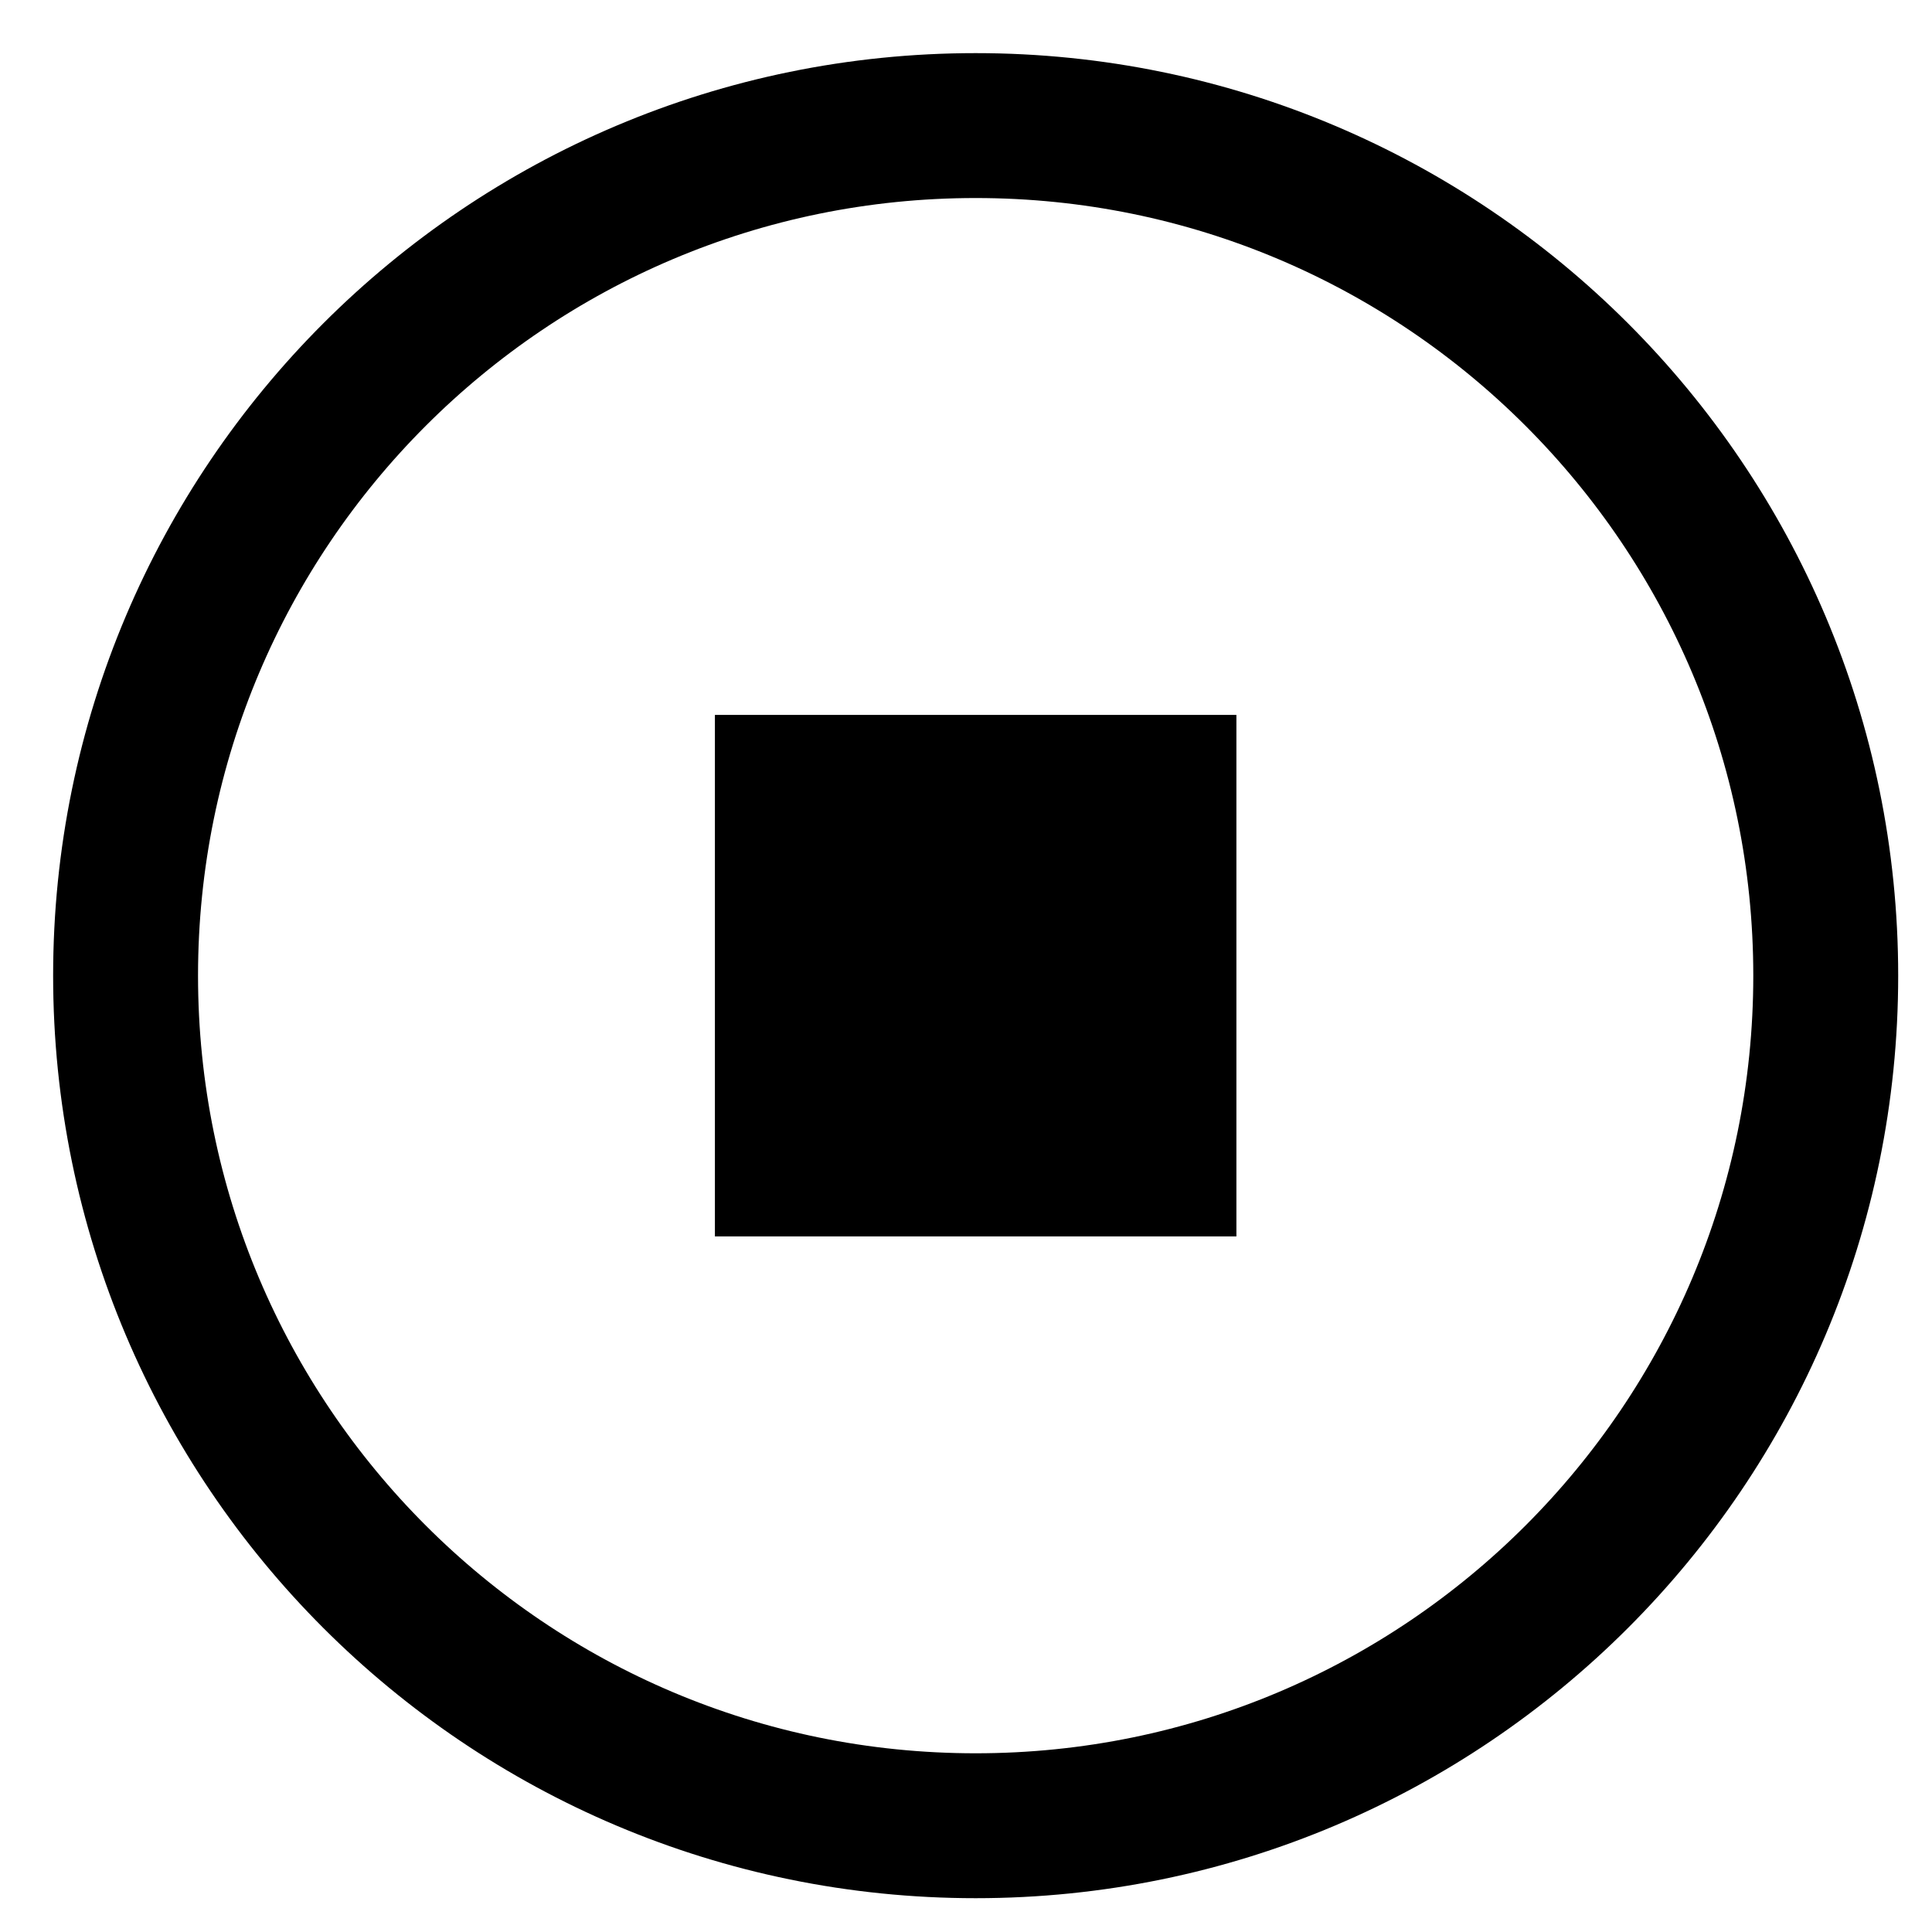
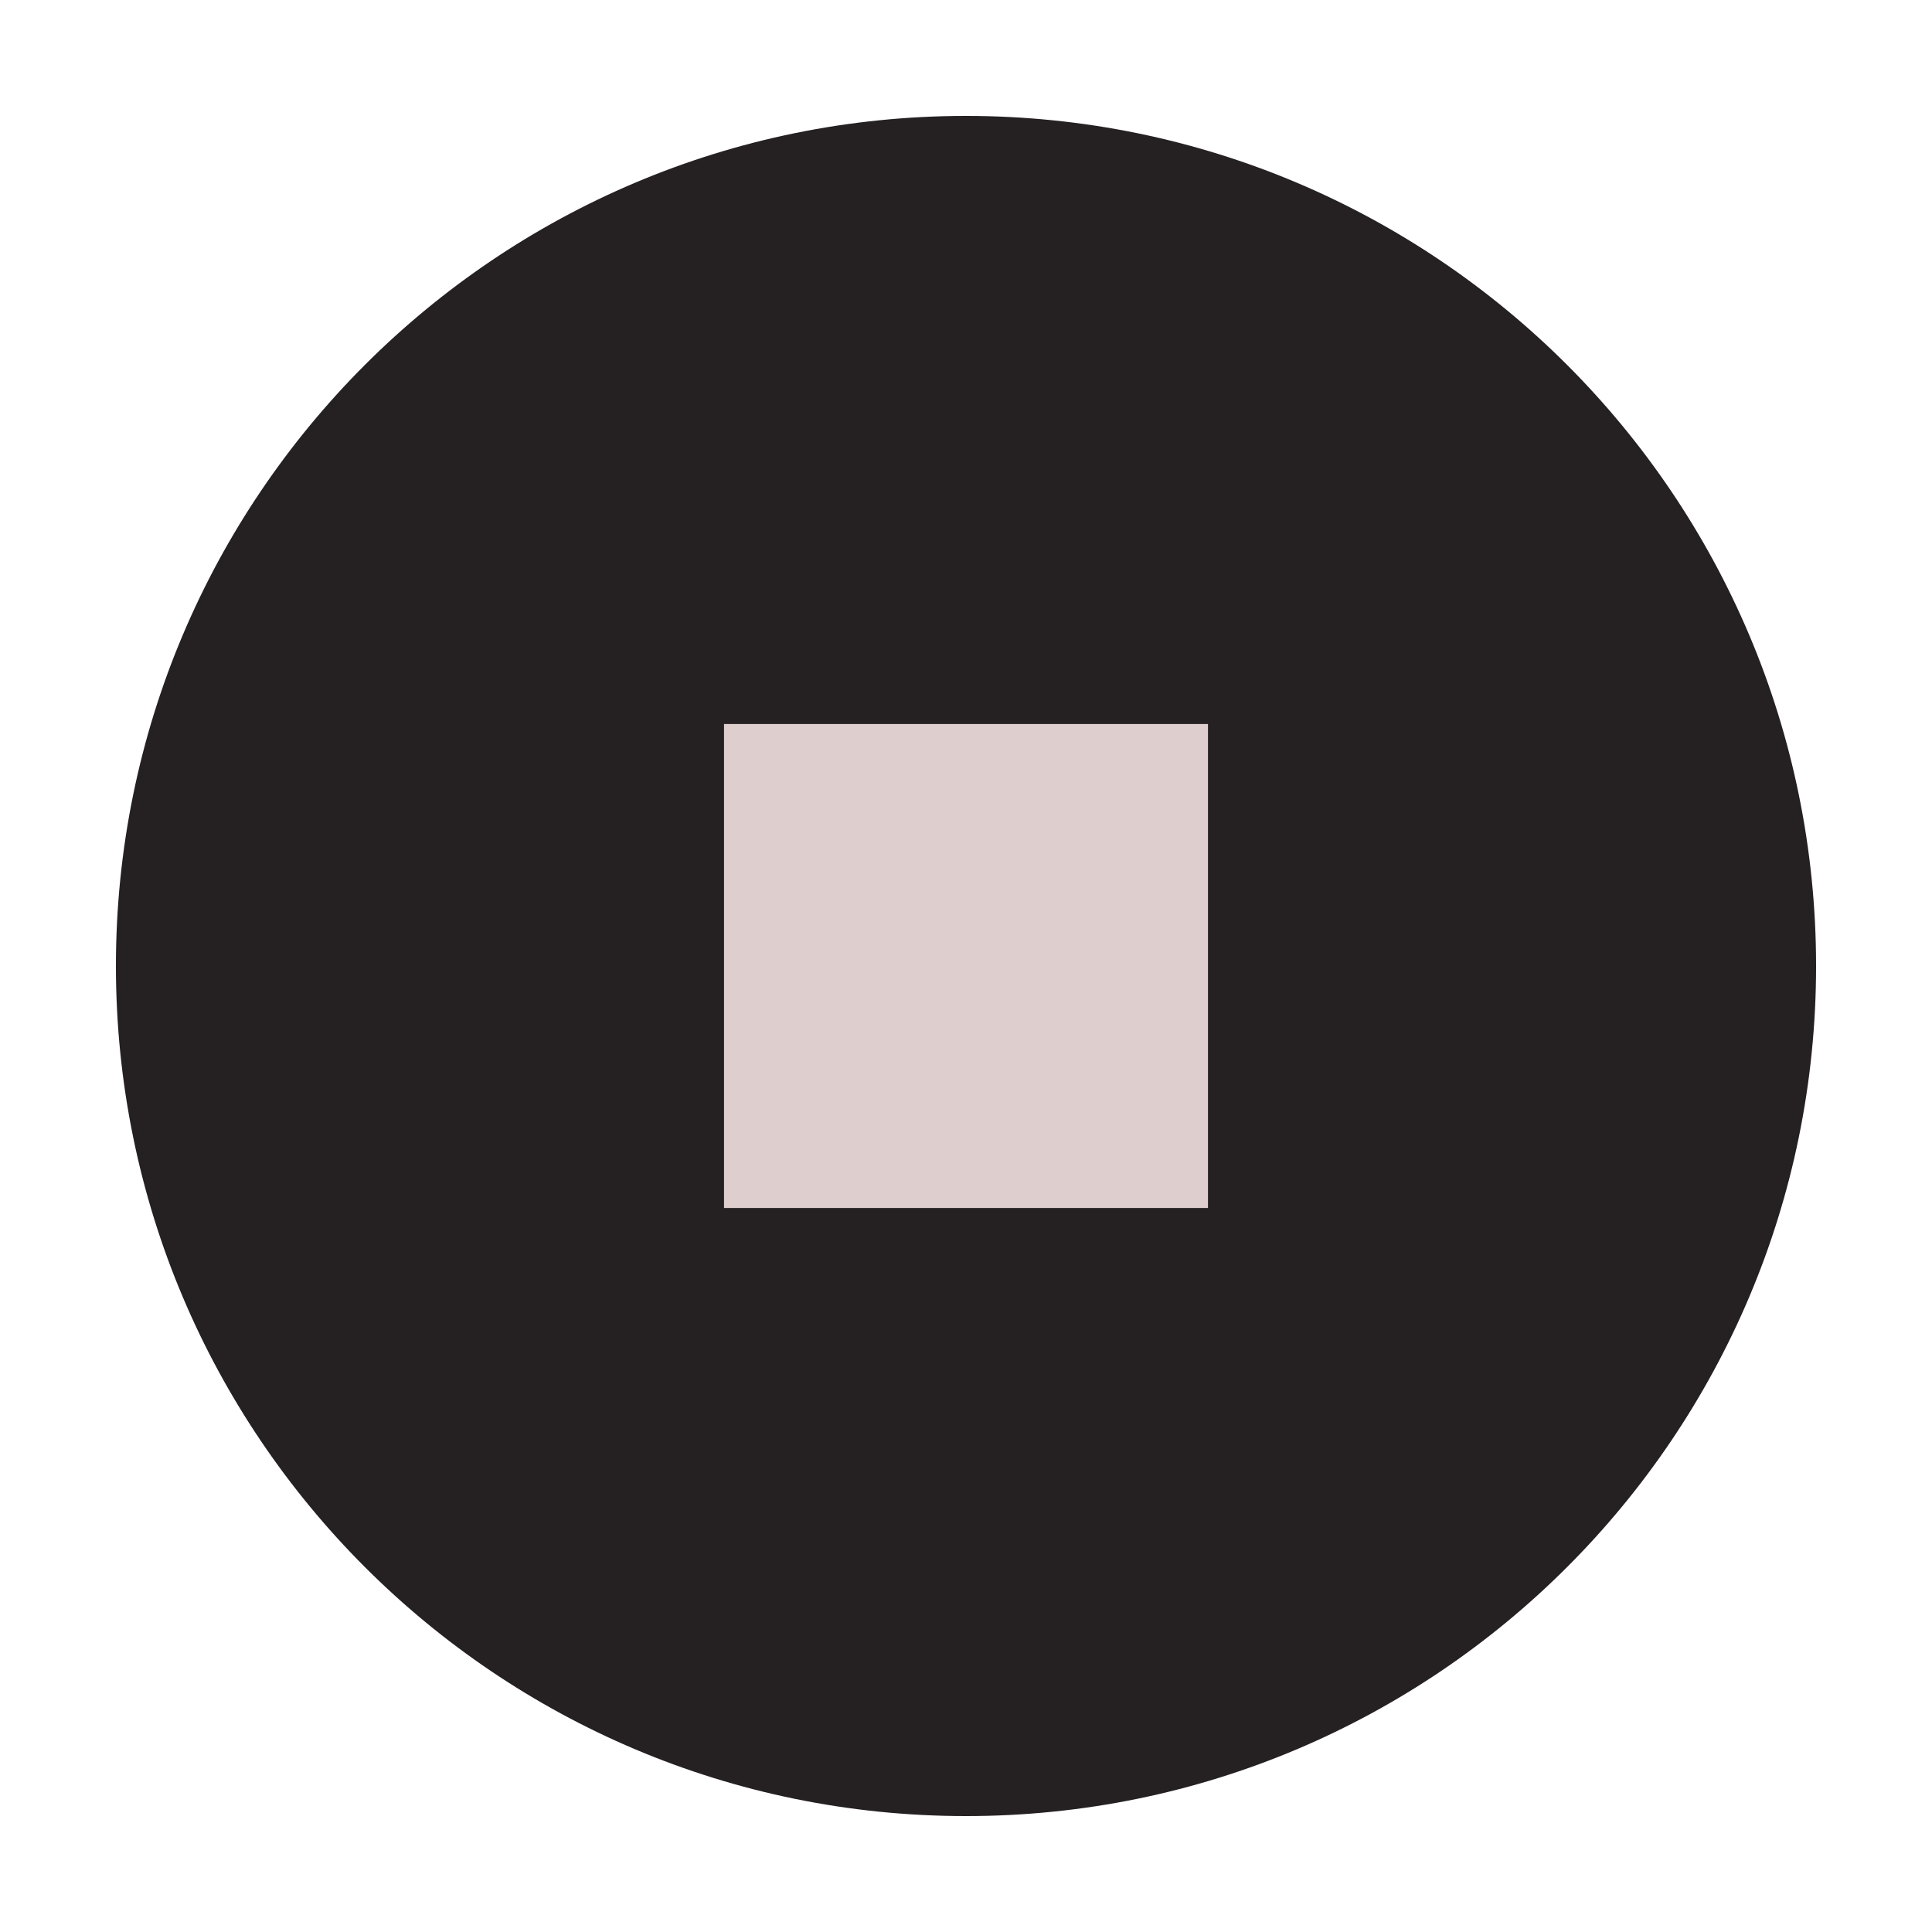
- <svg xmlns="http://www.w3.org/2000/svg" id="e4jhrLxaUOR1" viewBox="0 0 200 200" shape-rendering="geometricPrecision" text-rendering="geometricPrecision">
+ <svg xmlns="http://www.w3.org/2000/svg" id="eU0J1dD54rf1" viewBox="0 0 200 200" shape-rendering="geometricPrecision" text-rendering="geometricPrecision">
  <g>
-     <rect width="53.985" height="53.985" rx="0" ry="0" transform="translate(74.00728 74.00728)" stroke-width="0" />
-     <ellipse rx="88" ry="88" transform="translate(101 101)" fill="none" stroke="#000" stroke-width="15" />
+     <g transform="translate(100 100)">
+       <path d="M-88,0c0-48.601,39.399-88,88-88s88,39.399,88,88-39.399,88-88,88-88-39.399-88-88Z" fill="#252021" stroke-width="15" />
+     </g>
+     <rect width="45.371" height="45.371" rx="0" ry="0" transform="matrix(1.104243 0 0 1.104246 74.94964 74.94957)" fill="#decece" stroke-width="0" />
  </g>
</svg>
